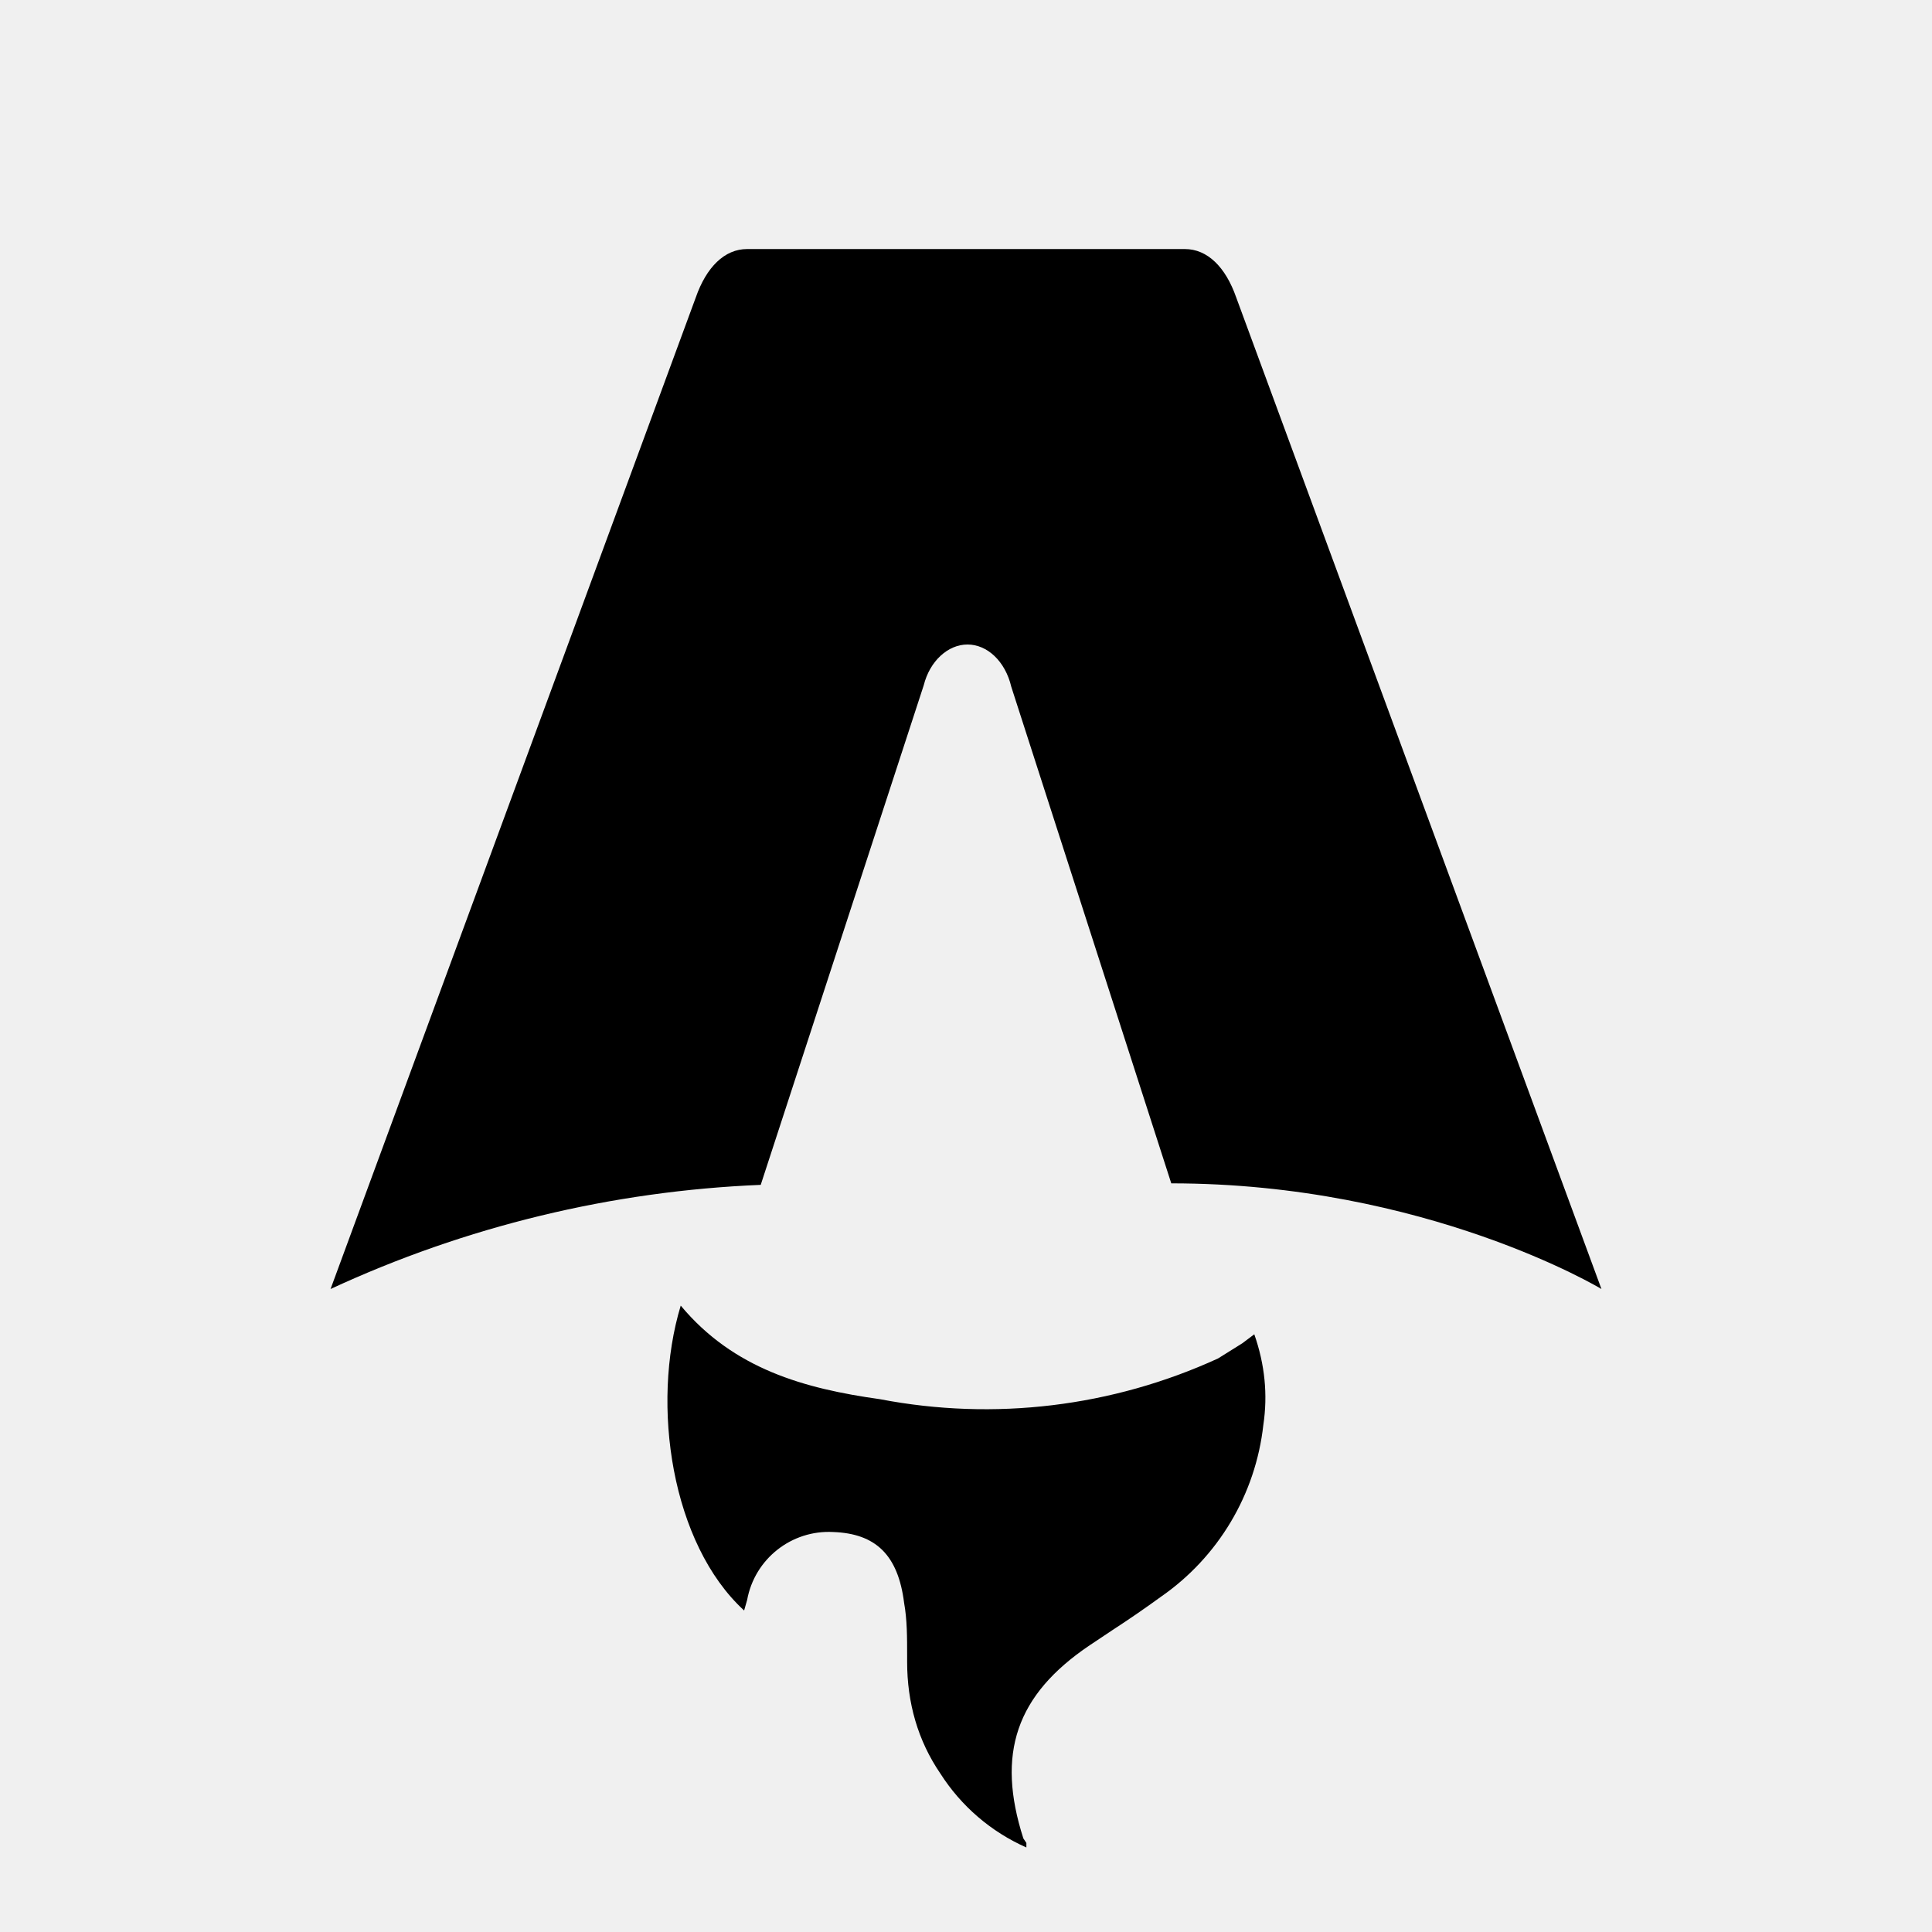
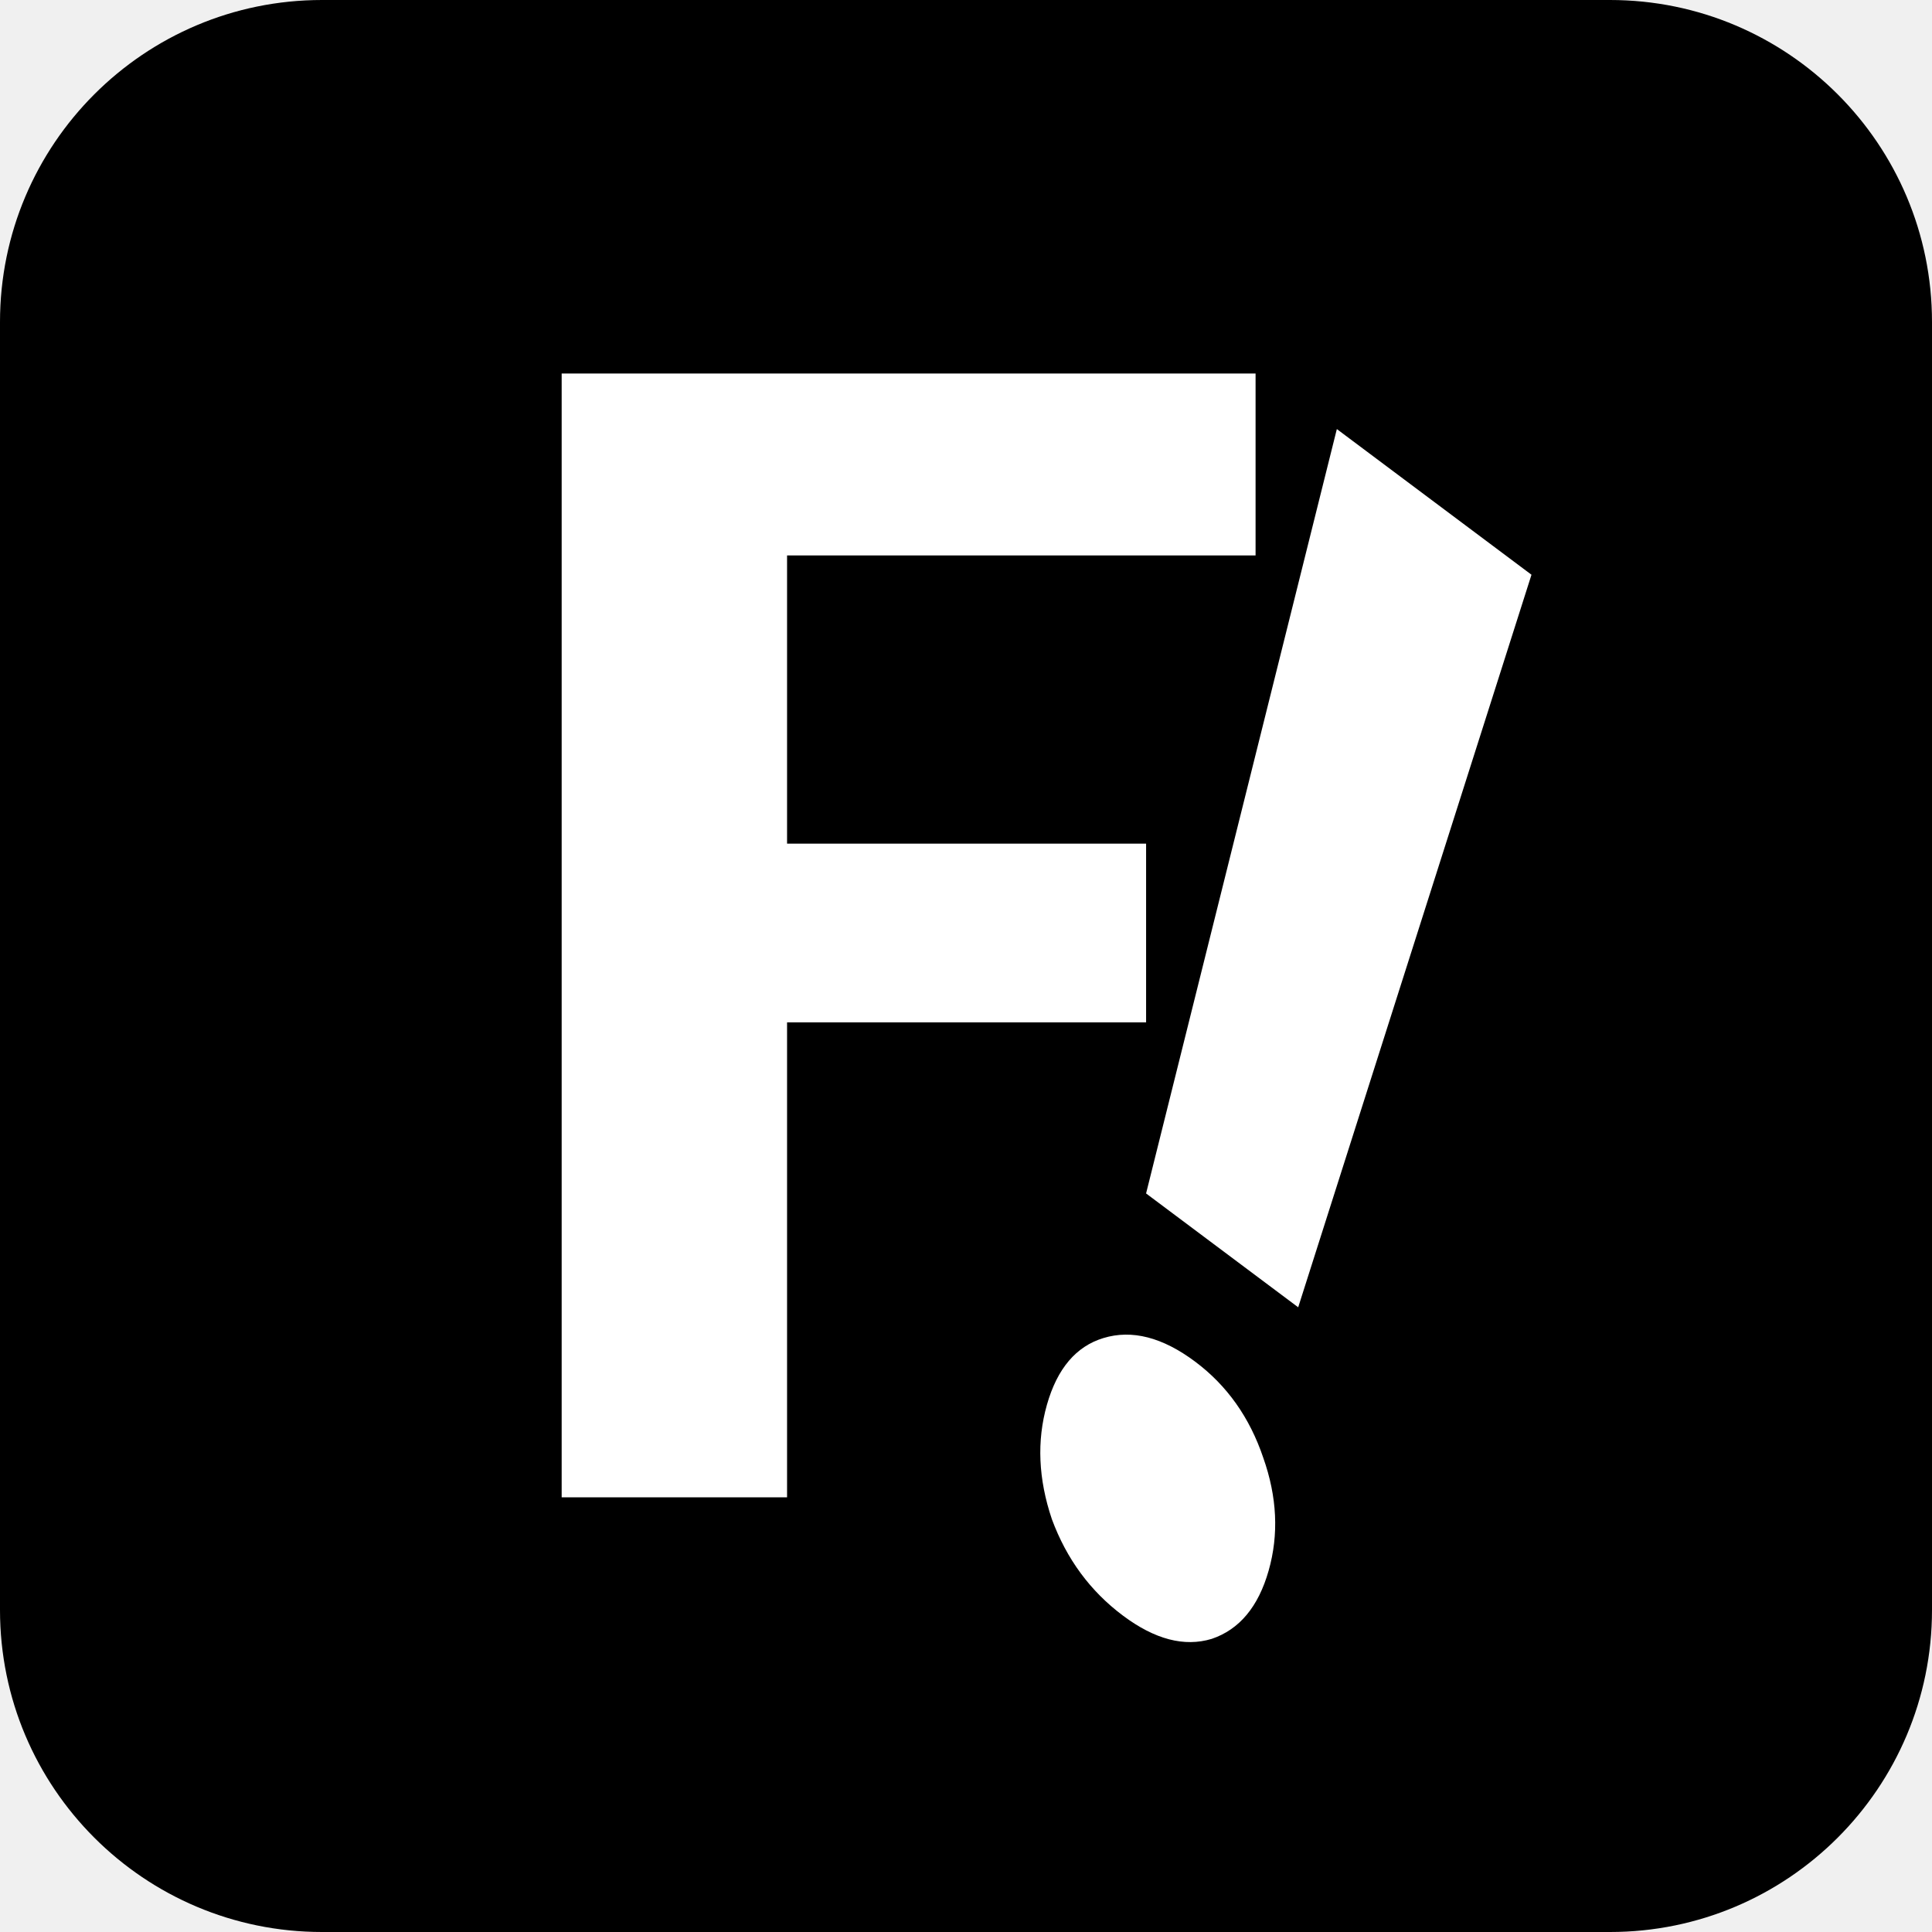
- <svg xmlns="http://www.w3.org/2000/svg" fill="none" viewBox="0 0 128 128">
-   <path d="M50.4 78.5a75.1 75.1 0 0 0-28.5 6.9l24.2-65.7c.7-2 1.9-3.2 3.4-3.2h29c1.5 0 2.7 1.2 3.4 3.2l24.2 65.7s-11.6-7-28.5-7L67 45.5c-.4-1.7-1.6-2.8-2.9-2.8-1.3 0-2.5 1.1-2.9 2.7L50.4 78.5Zm-1.1 28.2Zm-4.2-20.2c-2 6.6-.6 15.8 4.2 20.2a17.5 17.5 0 0 1 .2-.7 5.5 5.5 0 0 1 5.7-4.5c2.8.1 4.3 1.5 4.7 4.7.2 1.1.2 2.3.2 3.5v.4c0 2.7.7 5.2 2.2 7.4a13 13 0 0 0 5.7 4.9v-.3l-.2-.3c-1.8-5.6-.5-9.5 4.4-12.8l1.5-1a73 73 0 0 0 3.2-2.2 16 16 0 0 0 6.8-11.4c.3-2 .1-4-.6-6l-.8.6-1.6 1a37 37 0 0 1-22.4 2.7c-5-.7-9.7-2-13.2-6.2Z" />
-   <style>
-         path { fill: #000; }
-         @media (prefers-color-scheme: dark) {
-             path { fill: #FFF; }
-         }
-     </style>
+ <svg xmlns="http://www.w3.org/2000/svg" width="120" height="120" viewBox="0 0 120 120" fill="none">
+   <g clip-path="url(#clip0_46_2)">
+     <rect width="120" height="120" rx="20" fill="black" />
+     <path d="M77.986 23.2V34.5H48.886V52.4H71.186V63.5H48.886V93H34.886V23.2H77.986Z" fill="white" />
+     <path d="M95.123 35.698L80.633 81.198L71.185 74.127L83.034 26.65L95.123 35.698ZM69.75 100.35C67.721 98.832 66.25 96.837 65.335 94.363C64.491 91.865 64.389 89.495 65.027 87.25C65.665 85.006 66.834 83.626 68.534 83.109C70.306 82.569 72.207 83.058 74.235 84.576C76.21 86.053 77.619 88.041 78.462 90.539C79.324 92.972 79.436 95.311 78.797 97.556C78.159 99.8 76.981 101.212 75.262 101.793C73.562 102.309 71.724 101.828 69.75 100.35Z" fill="white" />
+   </g>
+   <defs>
+     <clipPath id="clip0_46_2">
+       <rect width="120" height="120" rx="20" fill="white" />
+     </clipPath>
+   </defs>
</svg>
